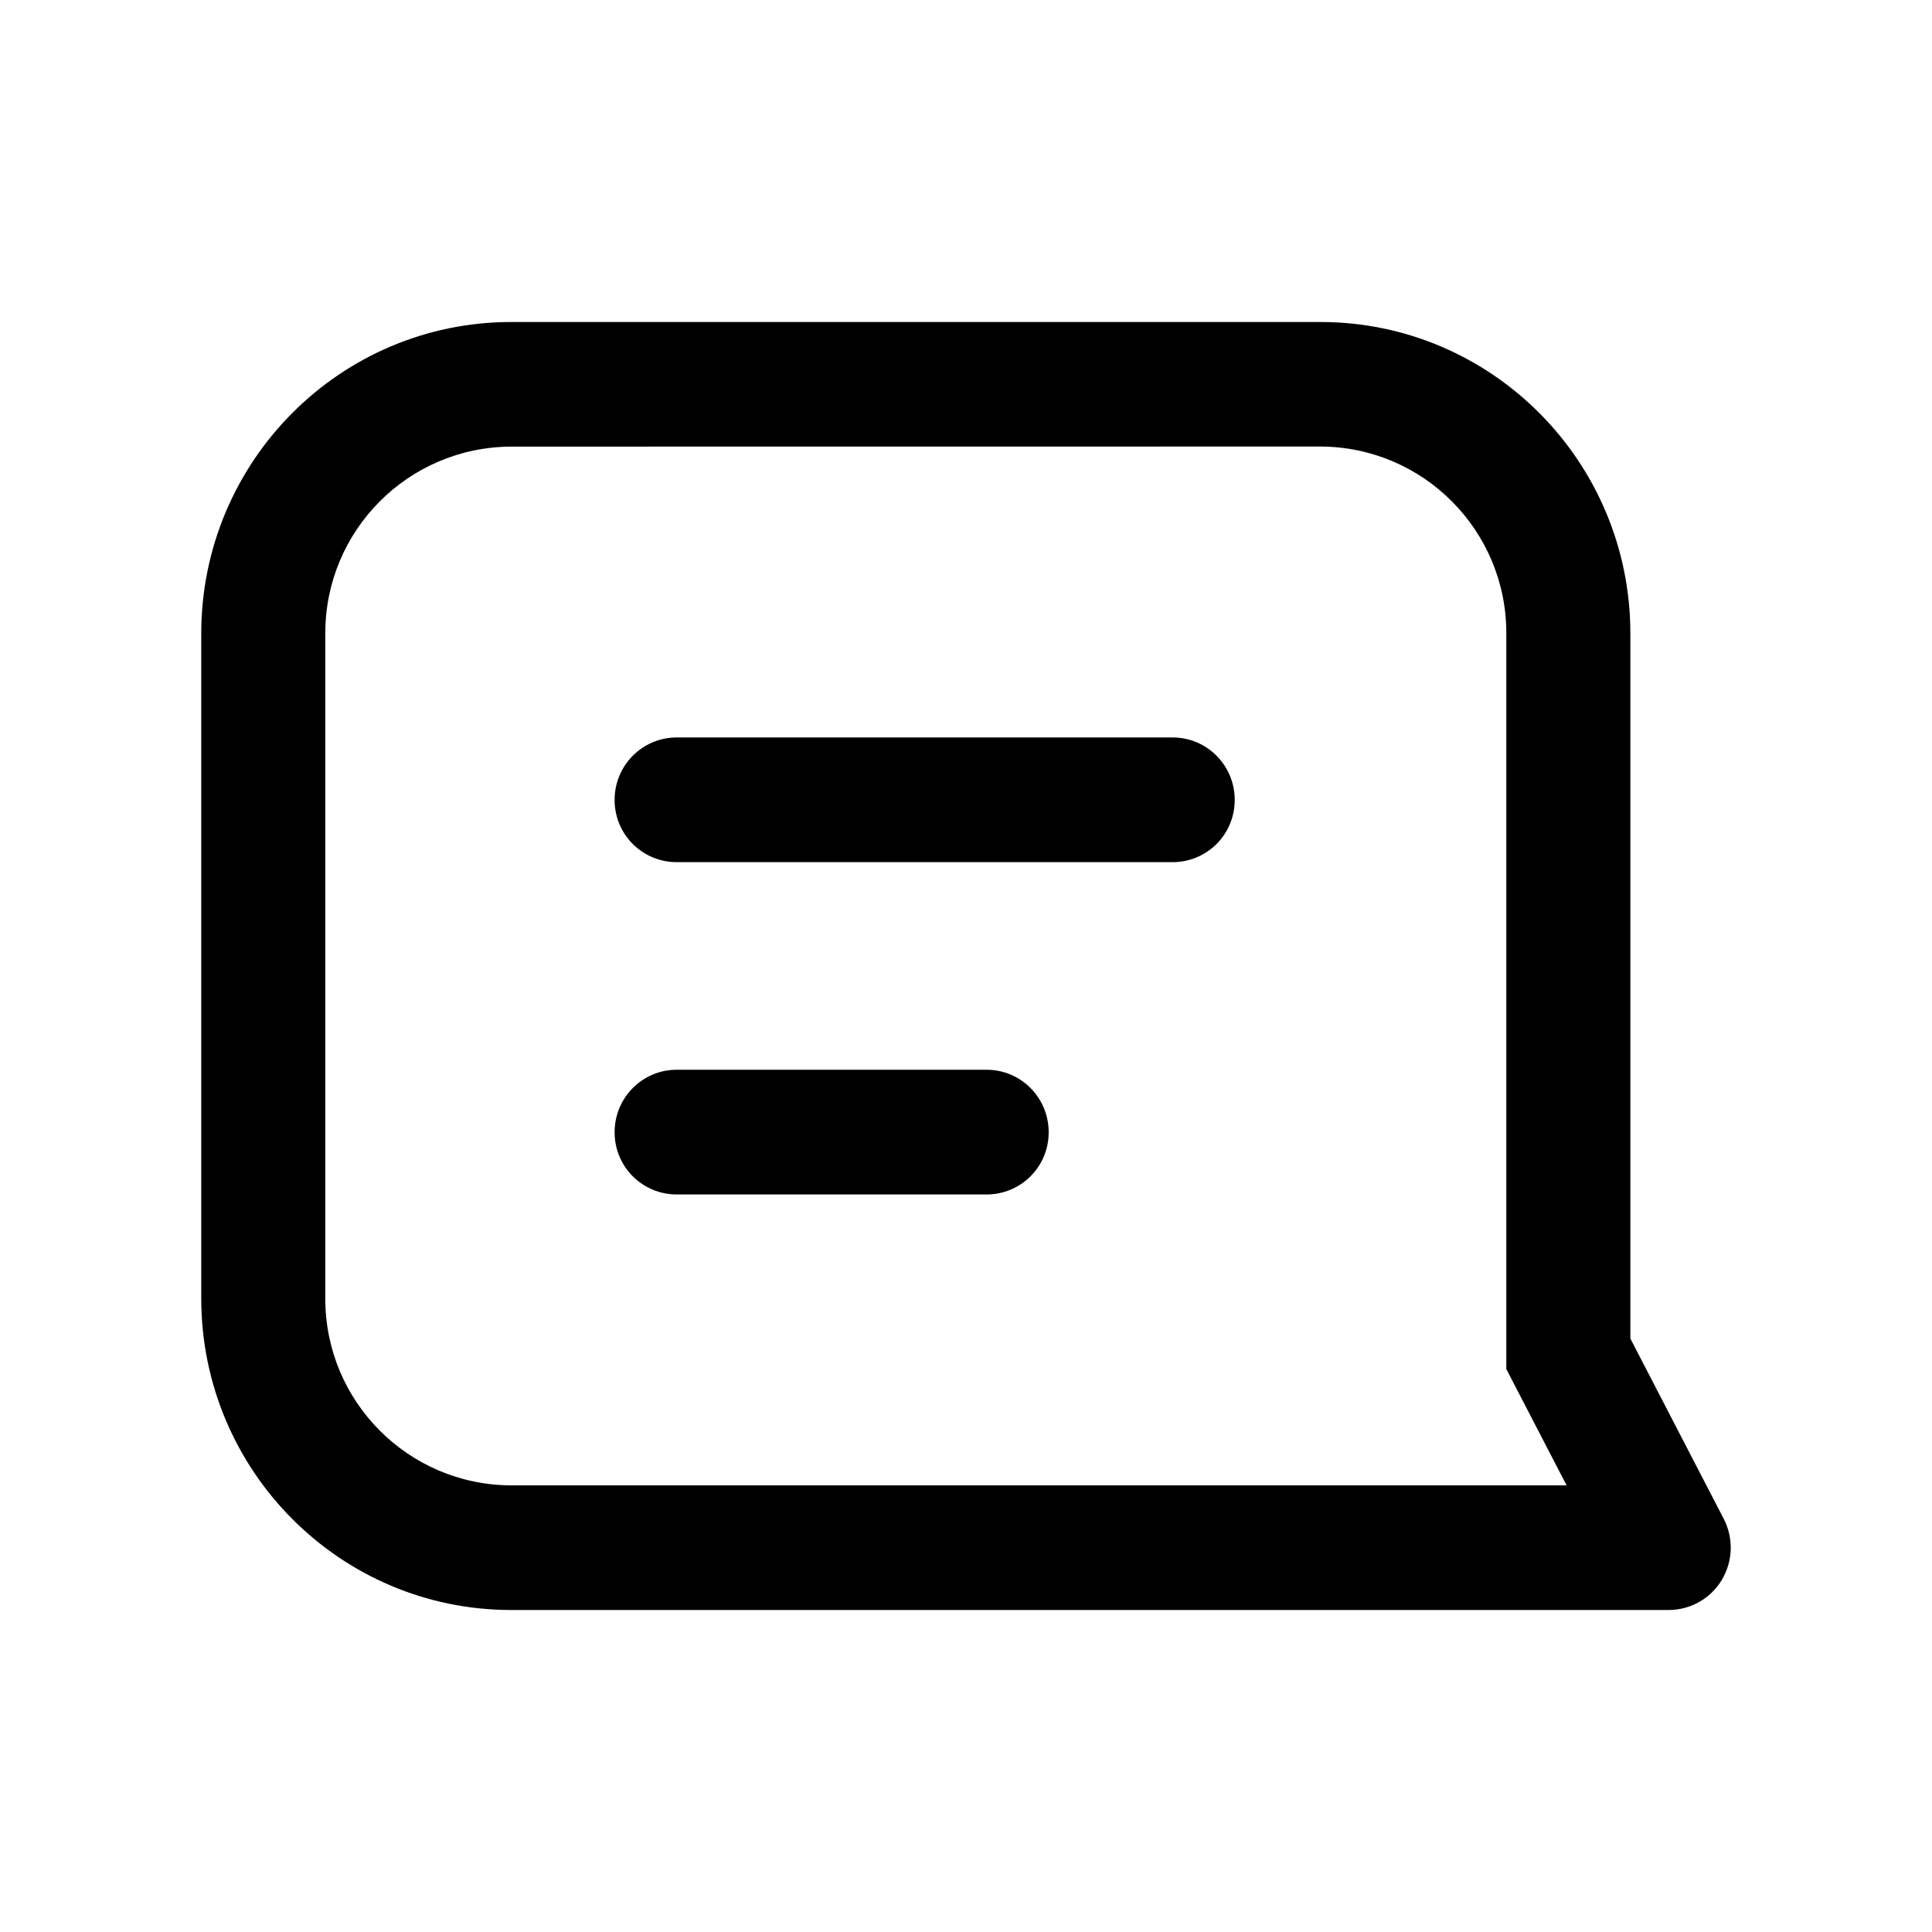
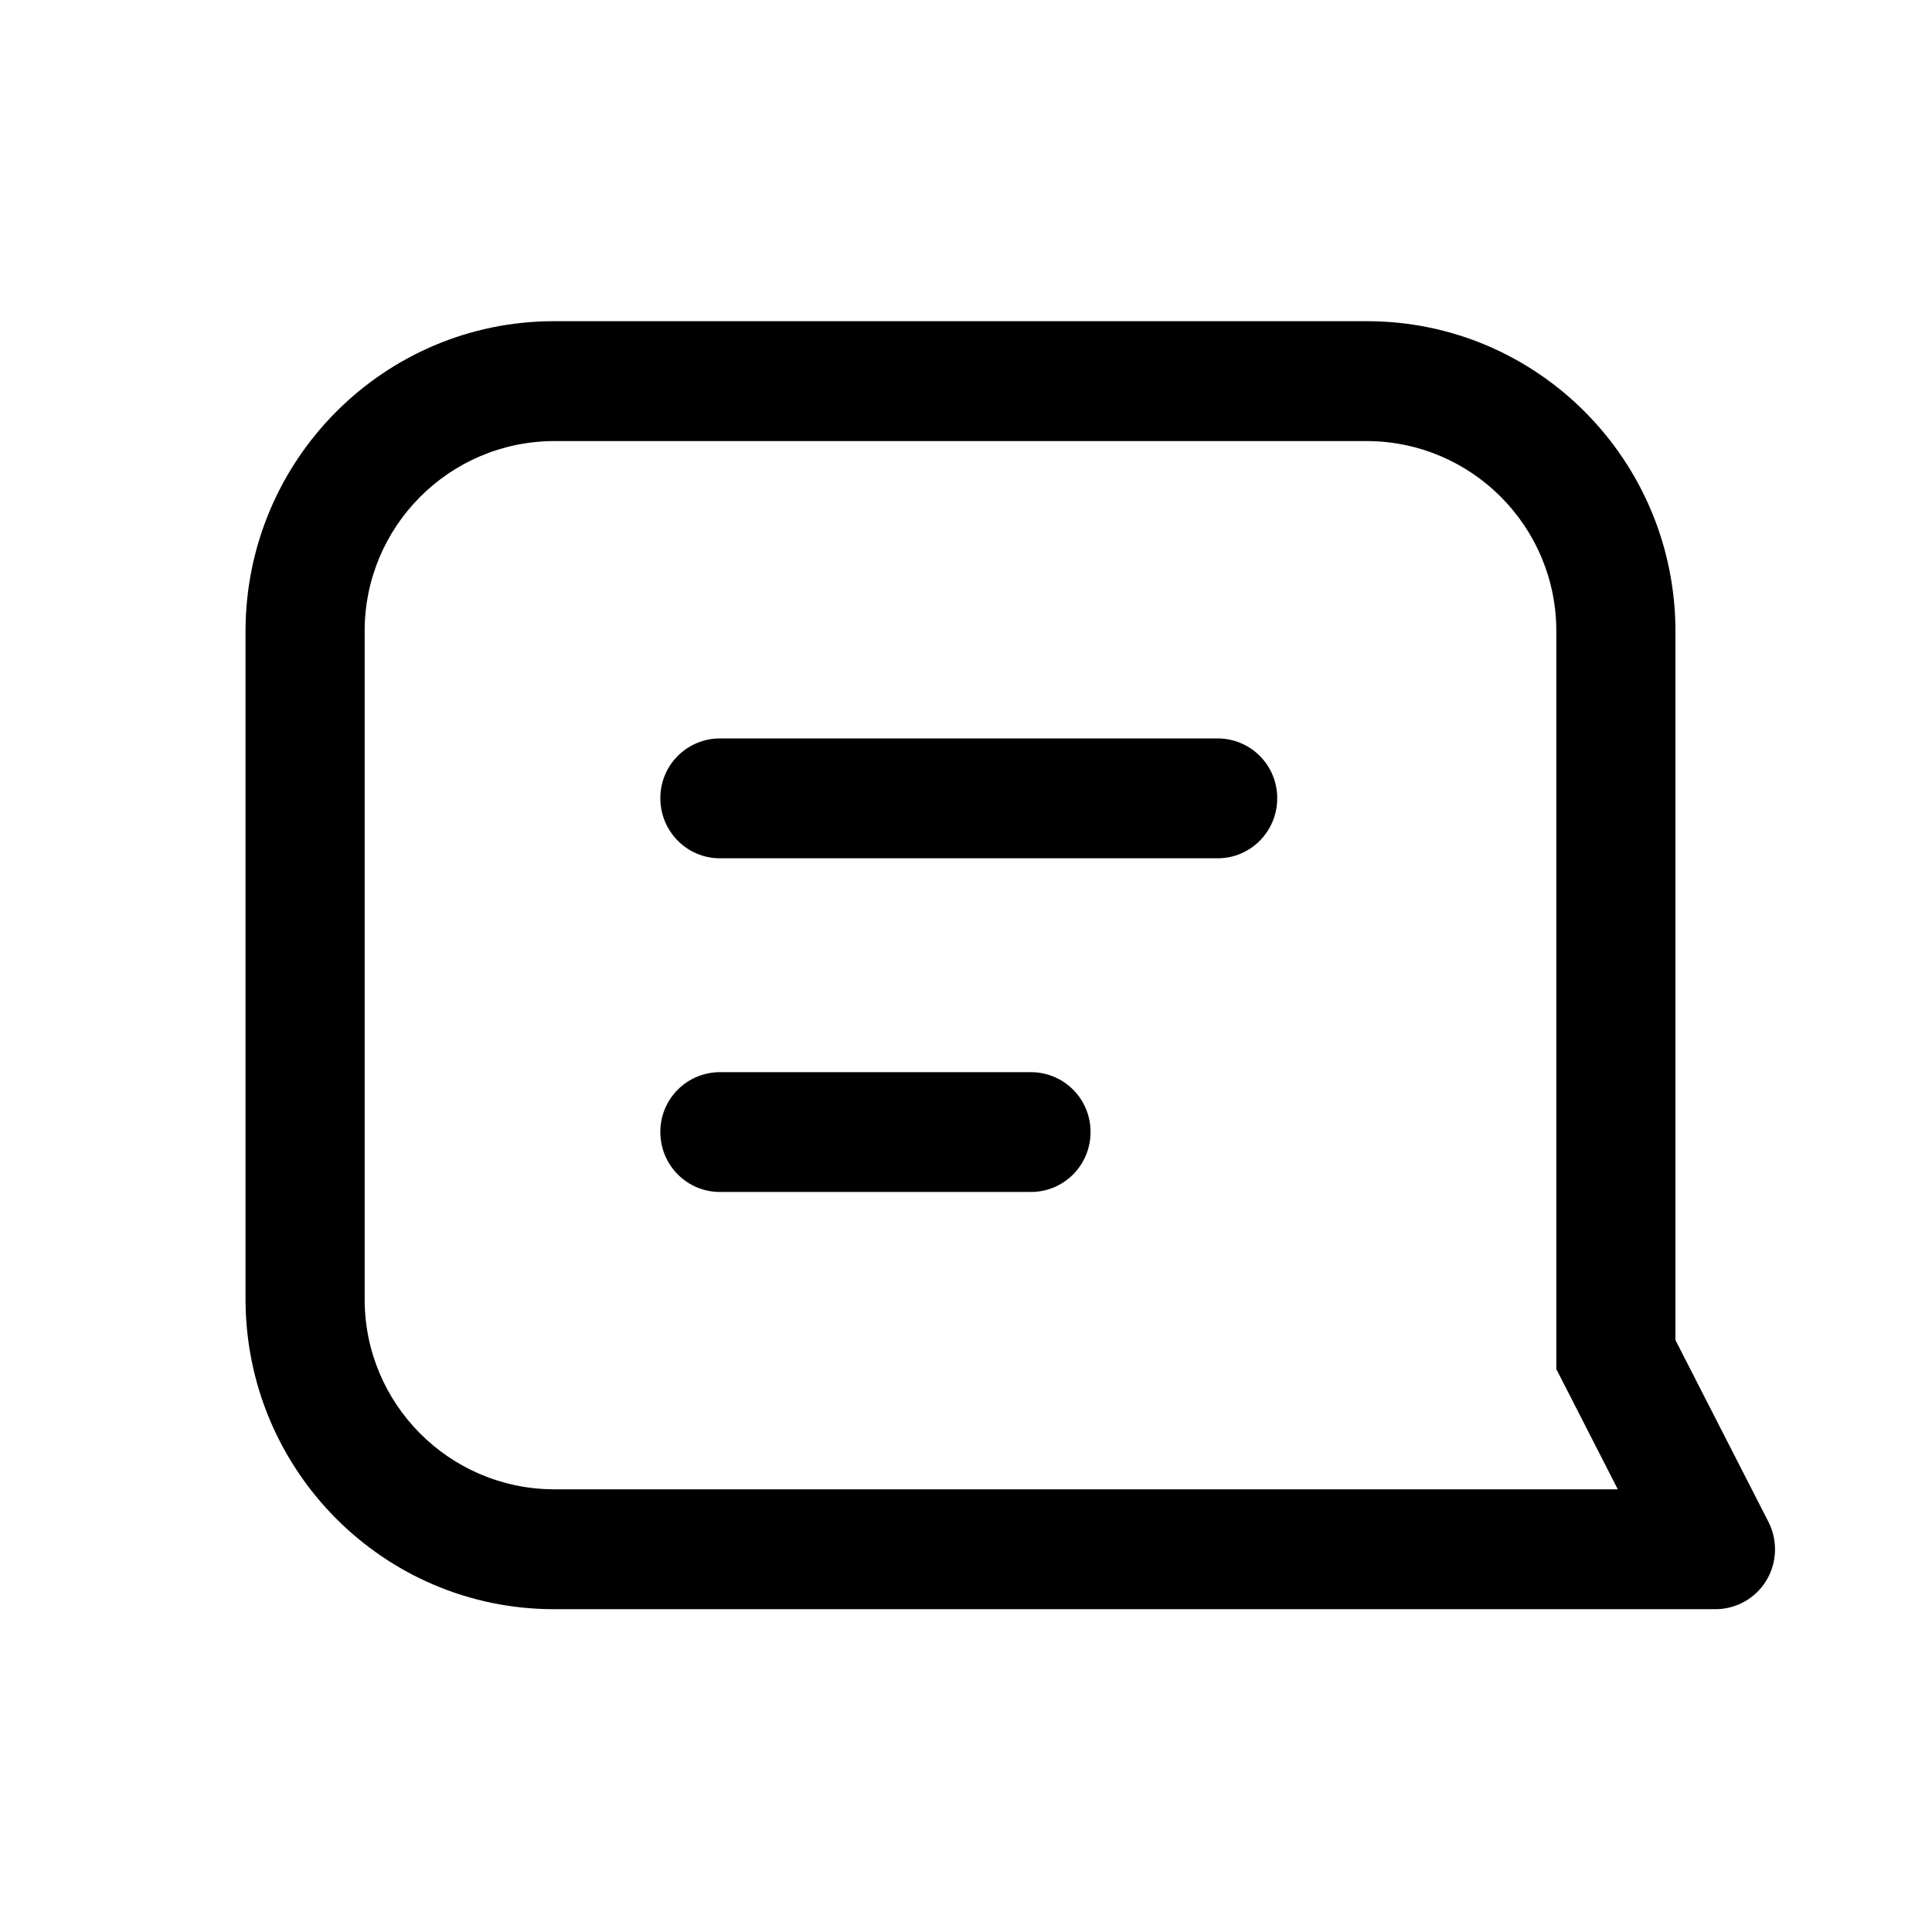
<svg xmlns="http://www.w3.org/2000/svg" width="24" height="24" fill="none" class="persona-icon" viewBox="0 0 24 24">
-   <path fill="currentColor" fill-rule="evenodd" d="M2.5 7.871C2.5 5.733 4.224 4 6.351 4h10.05c2.128 0 3.852 1.733 3.852 3.871v8.757l1.16 2.24a.78.78 0 0 1-.025.76.77.77 0 0 1-.658.372H6.35C4.224 20 2.5 18.267 2.5 16.129zm3.851-2.323a2.317 2.317 0 0 0-2.31 2.323v8.258a2.317 2.317 0 0 0 2.31 2.323h13.11l-.749-1.445V7.87a2.317 2.317 0 0 0-2.31-2.323z" clip-rule="evenodd" />
-   <path fill="currentColor" fill-rule="evenodd" d="M7.635 9.936c0-.428.345-.775.77-.775h6.163c.425 0 .77.347.77.774a.77.77 0 0 1-.77.775H8.405a.77.77 0 0 1-.77-.775m0 4.129c0-.428.345-.775.77-.775h3.852c.425 0 .77.347.77.775a.77.77 0 0 1-.77.774H8.405a.77.77 0 0 1-.77-.774" clip-rule="evenodd" />
+   <path fill="currentColor" d="M8.943 9.173a.74.74 0 0 0-.74.744c0 .411.331.745.74.745h6.183c.41 0 .74-.334.74-.745a.74.74 0 0 0-.74-.744zM8.943 13.319a.74.74 0 0 0-.74.744c0 .411.331.744.74.744h3.864c.41 0 .74-.333.74-.744a.74.74 0 0 0-.74-.744z" />
+   <path fill="currentColor" fill-rule="evenodd" d="M6.882 3.99c-2.116 0-3.832 1.726-3.832 3.854v8.292c0 2.129 1.716 3.854 3.832 3.854H21.31a.74.74 0 0 0 .632-.356.75.75 0 0 0 .026-.729l-1.155-2.258V7.844c0-2.128-1.715-3.854-3.832-3.854zM4.53 7.844a2.36 2.36 0 0 1 2.352-2.365h10.1a2.36 2.36 0 0 1 2.351 2.365v9.163l.764 1.494H6.882a2.36 2.36 0 0 1-2.352-2.365z" clip-rule="evenodd" />
</svg>
